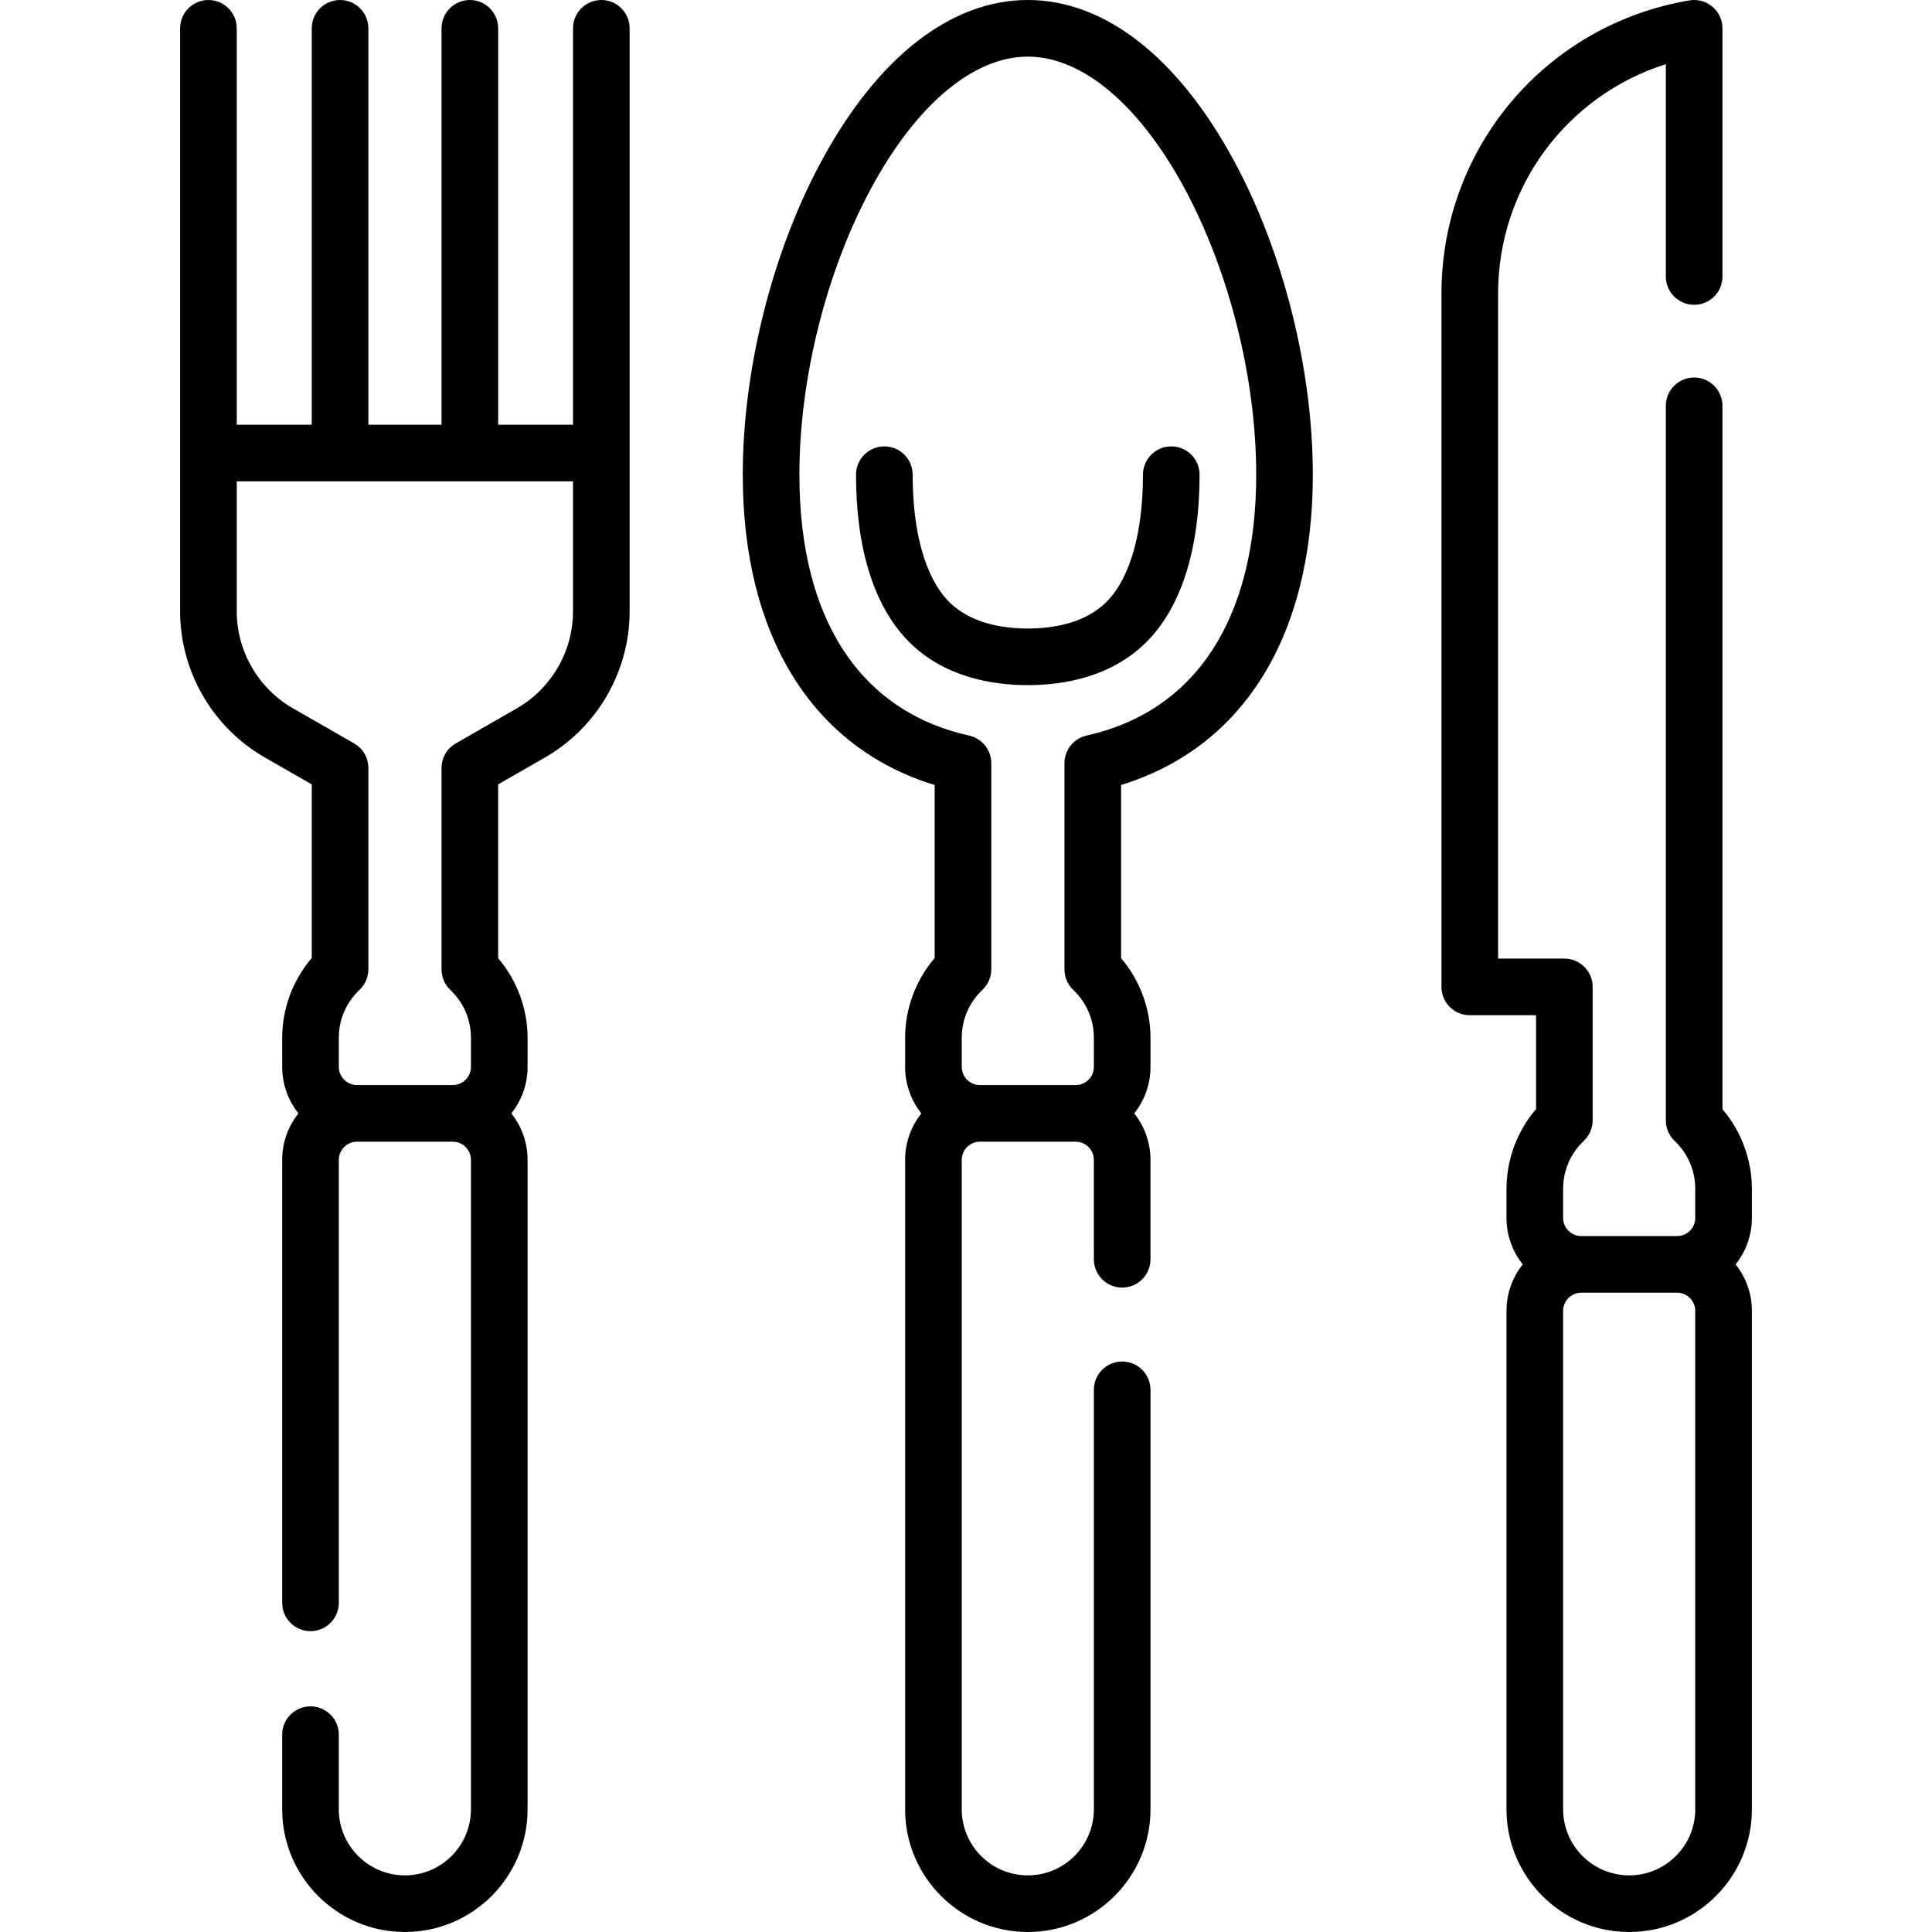
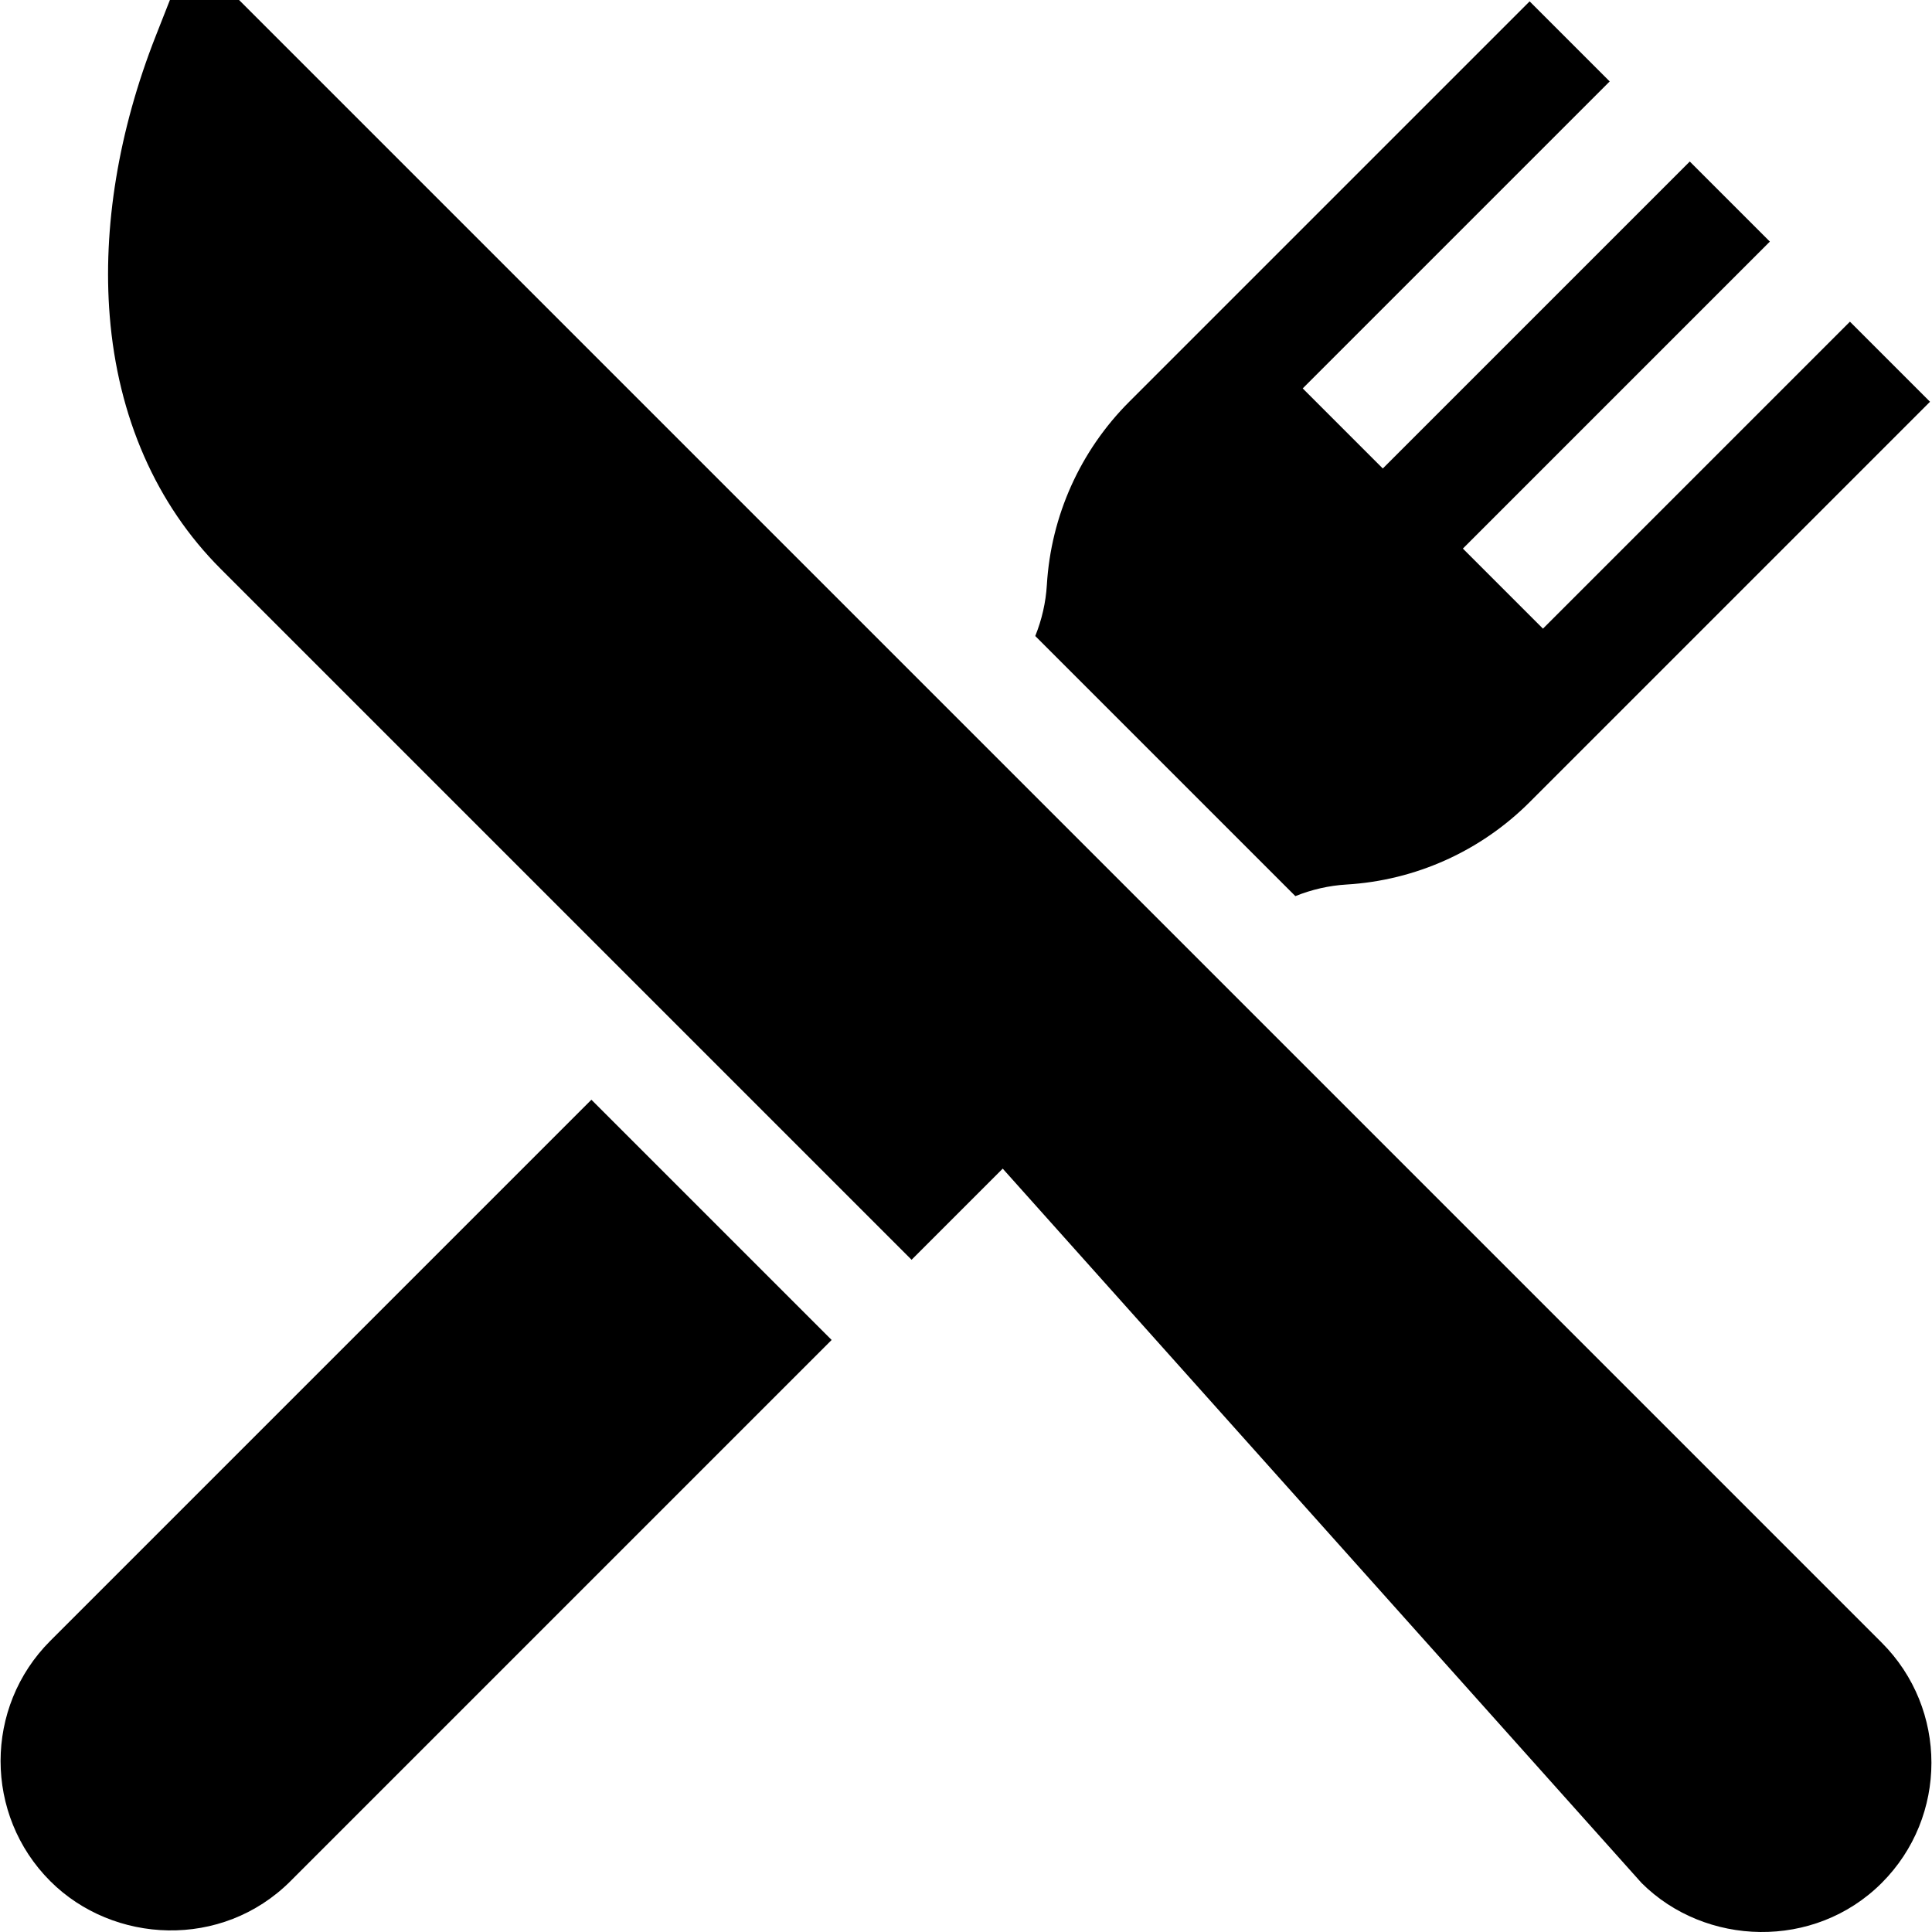
- <svg xmlns="http://www.w3.org/2000/svg" id="Layer_1" enable-background="new 0 0 511.756 511.756" height="512" viewBox="0 0 511.756 511.756" width="512">
+ <svg xmlns="http://www.w3.org/2000/svg" version="1.1" id="Capa_1" x="0px" y="0px" viewBox="0 0 512 512" style="enable-background:new 0 0 512 512;" xml:space="preserve">
  <g>
-     <path d="m159.283 0c-4.143 0-7.5 3.358-7.5 7.5v105.003h-19.825v-105.003c0-4.142-3.357-7.5-7.5-7.5s-7.5 3.358-7.5 7.5v105.003h-19.383v-105.003c0-4.142-3.357-7.5-7.5-7.5s-7.5 3.358-7.5 7.5v105.003h-19.864v-105.003c0-4.142-3.357-7.5-7.5-7.5s-7.5 3.358-7.5 7.5v154.408c0 15.952 8.596 30.792 22.432 38.729l12.432 7.132v45.998c-5.009 5.856-7.828 13.395-7.828 21.151v7.679c0 4.653 1.612 8.936 4.305 12.321-2.694 3.385-4.305 7.668-4.305 12.321v117.326c0 4.142 3.357 7.5 7.5 7.5s7.5-3.358 7.5-7.5v-117.327c0-2.658 2.163-4.821 4.821-4.821h25.358c2.658 0 4.82 2.163 4.82 4.821v172.018c0 9.649-7.851 17.5-17.5 17.5s-17.5-7.851-17.5-17.5v-19.771c0-4.142-3.357-7.5-7.5-7.5s-7.5 3.358-7.5 7.5v19.771c0 17.92 14.579 32.5 32.5 32.5s32.5-14.58 32.5-32.5v-172.018c0-4.653-1.612-8.936-4.305-12.321 2.694-3.385 4.305-7.668 4.305-12.321v-7.679c0-7.734-2.806-15.257-7.789-21.106v-46.045l12.412-7.128c13.824-7.94 22.412-22.776 22.412-38.718l.002-154.42c0-4.142-3.358-7.5-7.5-7.5zm-7.501 161.92c0 10.586-5.703 20.438-14.883 25.71l-16.177 9.291c-2.329 1.338-3.765 3.818-3.765 6.504v53.359c0 2.057.845 4.023 2.336 5.439 3.517 3.339 5.453 7.847 5.453 12.694v7.679c0 2.658-2.162 4.821-4.82 4.821h-25.358c-2.658 0-4.821-2.163-4.821-4.821v-7.679c0-4.86 1.946-9.377 5.48-12.719 1.499-1.417 2.348-3.388 2.348-5.45v-53.323c0-2.687-1.438-5.168-3.768-6.505l-16.2-9.294c-9.188-5.27-14.896-15.125-14.896-25.717v-34.405h89.07v34.416z" />
-     <path d="m302.75 125.741c0 15.26-3.349 27.141-9.429 33.454-5.8 6.022-14.661 7.287-21.073 7.287s-15.273-1.264-21.073-7.288c-6.079-6.312-9.428-18.192-9.428-33.453 0-4.142-3.357-7.5-7.5-7.5s-7.5 3.358-7.5 7.5c0 19.439 4.711 34.605 13.624 43.858 9.456 9.821 22.555 11.882 31.877 11.882s22.42-2.062 31.878-11.881c8.913-9.255 13.624-24.421 13.624-43.859 0-4.142-3.357-7.5-7.5-7.5s-7.5 3.358-7.5 7.5z" />
-     <path d="m272.249 0c-20.384 0-39.804 15.168-54.684 42.709-13.036 24.13-20.818 55.17-20.818 83.032 0 42.681 18.429 72.276 50.829 82.195v45.831c-5.008 5.856-7.827 13.395-7.827 21.15v7.679c0 4.652 1.611 8.935 4.305 12.32-2.694 3.385-4.306 7.668-4.306 12.321v172.018c0 17.92 14.58 32.5 32.501 32.5 17.92 0 32.499-14.58 32.499-32.5v-111.112c0-4.142-3.357-7.5-7.5-7.5s-7.5 3.358-7.5 7.5v111.113c0 9.649-7.851 17.5-17.5 17.5s-17.5-7.851-17.5-17.5v-172.018c0-2.658 2.163-4.821 4.821-4.821h25.358c2.658 0 4.82 2.163 4.82 4.821v26.324c0 4.142 3.357 7.5 7.5 7.5s7.5-3.358 7.5-7.5v-26.324c0-4.652-1.611-8.935-4.305-12.32 2.694-3.385 4.306-7.668 4.306-12.321v-7.679c0-7.734-2.806-15.256-7.79-21.106v-45.887c32.375-9.93 50.79-39.521 50.79-82.183 0-27.862-7.782-58.902-20.818-83.032-14.879-27.542-34.298-42.71-54.681-42.71zm15.576 194.834c-3.429.766-5.866 3.808-5.866 7.32v54.631c0 2.057.845 4.023 2.336 5.439 3.518 3.339 5.454 7.847 5.454 12.694v7.679c0 2.658-2.163 4.821-4.821 4.821h-25.358c-2.658 0-4.82-2.163-4.82-4.821v-7.679c0-4.86 1.946-9.377 5.48-12.72 1.498-1.417 2.347-3.388 2.347-5.449v-54.586c0-3.514-2.439-6.557-5.869-7.321-28.993-6.457-44.96-30.997-44.96-69.1 0-25.488 7.108-53.862 19.016-75.902 11.96-22.142 27.081-34.84 41.485-34.84s29.523 12.698 41.484 34.839c11.907 22.04 19.016 50.415 19.016 75.902 0 38.087-15.955 62.625-44.924 69.093z" />
-     <path d="m464.044 314.917c0-7.735-2.806-15.257-7.79-21.106v-186.318c0-4.142-3.357-7.5-7.5-7.5s-7.5 3.358-7.5 7.5v189.291c0 2.057.845 4.023 2.337 5.439 3.517 3.338 5.453 7.846 5.453 12.693v7.679c0 2.658-2.162 4.821-4.82 4.821h-25.358c-2.658 0-4.821-2.163-4.821-4.821v-7.679c0-4.86 1.946-9.377 5.48-12.719 1.499-1.417 2.348-3.388 2.348-5.45v-35.332c0-4.142-3.357-7.5-7.5-7.5h-17.552v-176.145c0-28.205 18.224-52.496 44.434-60.771v56.237c0 4.142 3.357 7.5 7.5 7.5s7.5-3.358 7.5-7.5v-65.736c0-2.207-.972-4.301-2.656-5.727-1.686-1.425-3.914-2.036-6.088-1.669-38.063 6.404-65.689 39.067-65.689 77.666v183.647c0 4.142 3.357 7.5 7.5 7.5h17.552v24.85c-5.009 5.856-7.828 13.395-7.828 21.151v7.679c0 4.653 1.612 8.936 4.305 12.321-2.694 3.385-4.305 7.668-4.305 12.321v132.018c0 17.92 14.579 32.5 32.5 32.5s32.5-14.58 32.5-32.5v-132.019c0-4.653-1.612-8.936-4.305-12.321 2.694-3.385 4.305-7.668 4.305-12.321v-7.679zm-15 164.339c0 9.649-7.851 17.5-17.5 17.5s-17.5-7.851-17.5-17.5v-132.018c0-2.658 2.162-4.821 4.82-4.821h25.359c2.658 0 4.82 2.163 4.82 4.821v132.018z" />
+     <g>
+       <path d="M498.682,435.326L297.917,234.56L63.357,0H45.026l-3.743,9.511c-9.879,25.104-14.1,50.78-12.205,74.249    c2.16,26.752,12.323,49.913,29.392,66.982L241.58,333.852l24.152-24.152l169.285,189.293c16.84,16.84,45.825,17.84,63.665,0    C516.236,481.439,516.236,452.879,498.682,435.326z" />
+     </g>
  </g>
+   <g>
+     <g>
+       <path d="M156.728,291.442L13.317,434.853c-17.552,17.552-17.552,46.113,0,63.665c16.674,16.674,45.519,18.146,63.665,0    l143.412-143.412L156.728,291.442z" />
+     </g>
+   </g>
+   <g>
+     <g>
+       <path d="M490.253,85.249l-81.351,81.35l-21.223-21.222l81.351-81.351l-21.222-21.222l-81.35,81.35l-21.222-21.222l81.351-81.35    L405.366,0.361L299.256,106.471c-12.981,12.981-20.732,30.217-21.828,48.535c-0.277,4.641-1.329,9.206-3.074,13.548l68.929,68.929    c4.342-1.747,8.908-2.798,13.548-3.075c18.318-1.093,35.554-8.846,48.535-21.827l106.11-106.109L490.253,85.249z" />
+     </g>
+   </g>
+   <g>
+ </g>
+   <g>
+ </g>
+   <g>
+ </g>
+   <g>
+ </g>
+   <g>
+ </g>
+   <g>
+ </g>
+   <g>
+ </g>
+   <g>
+ </g>
+   <g>
+ </g>
+   <g>
+ </g>
+   <g>
+ </g>
+   <g>
+ </g>
+   <g>
+ </g>
+   <g>
+ </g>
+   <g>
+ </g>
</svg>
